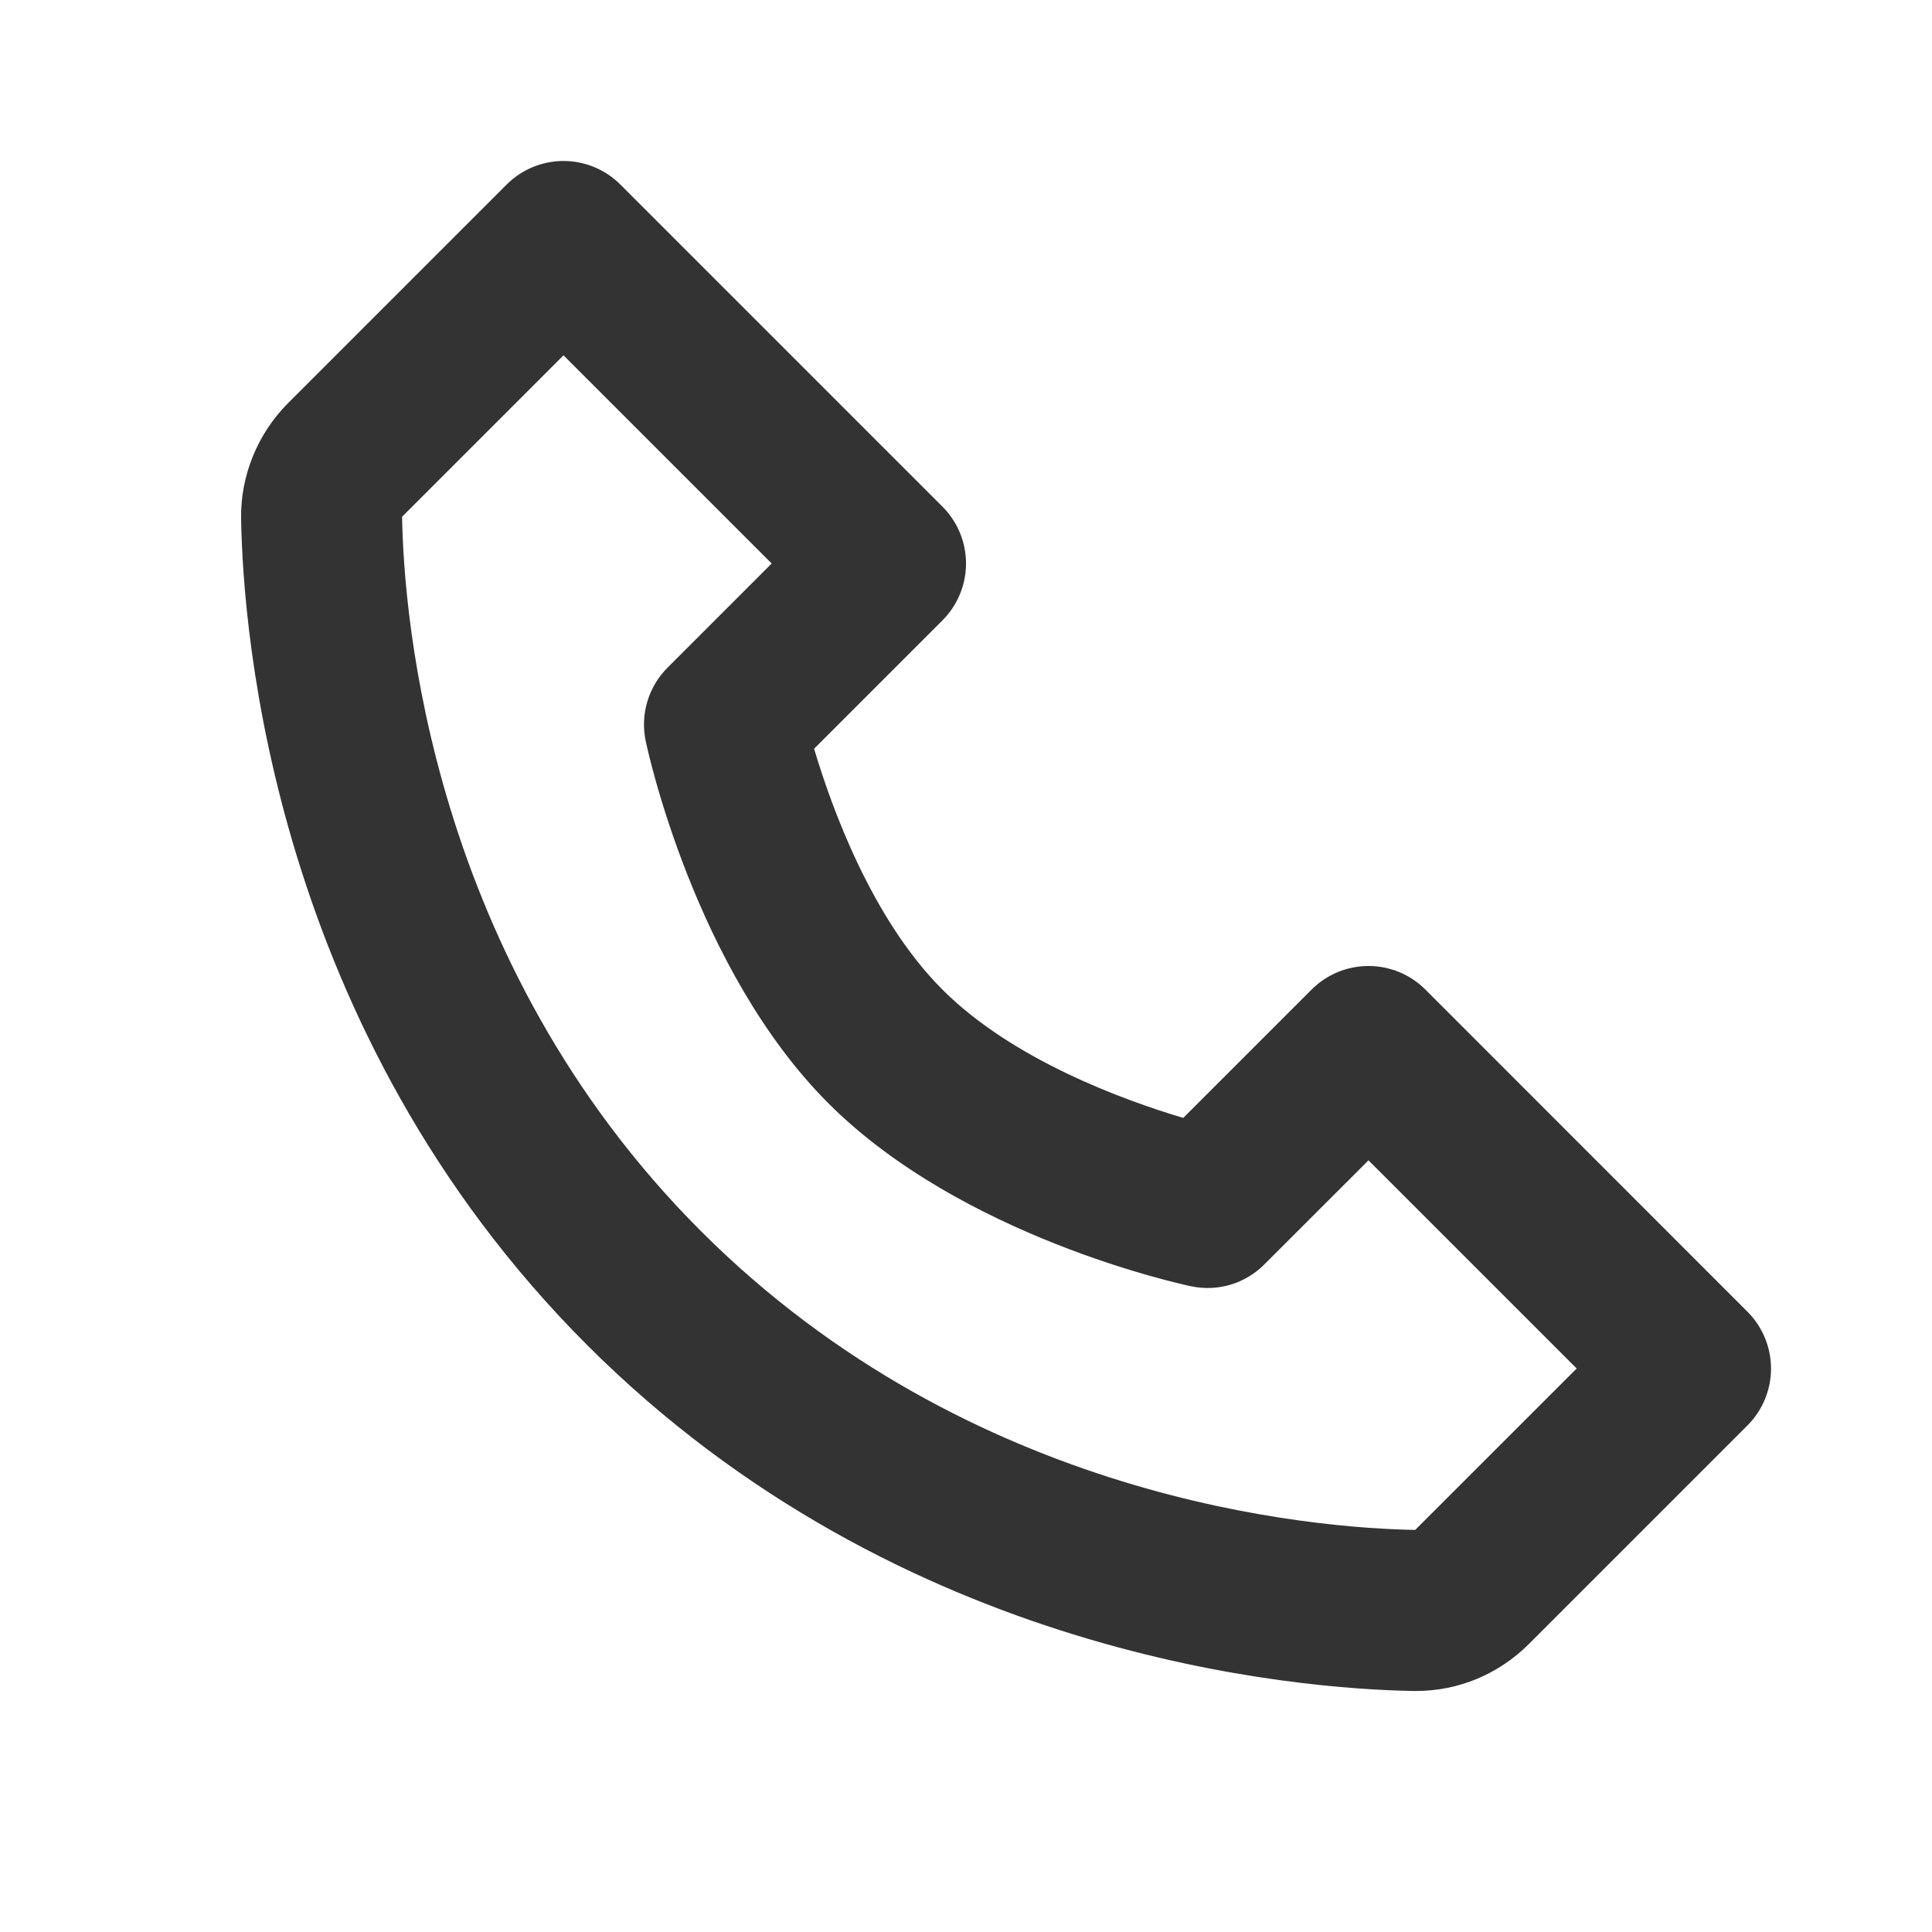
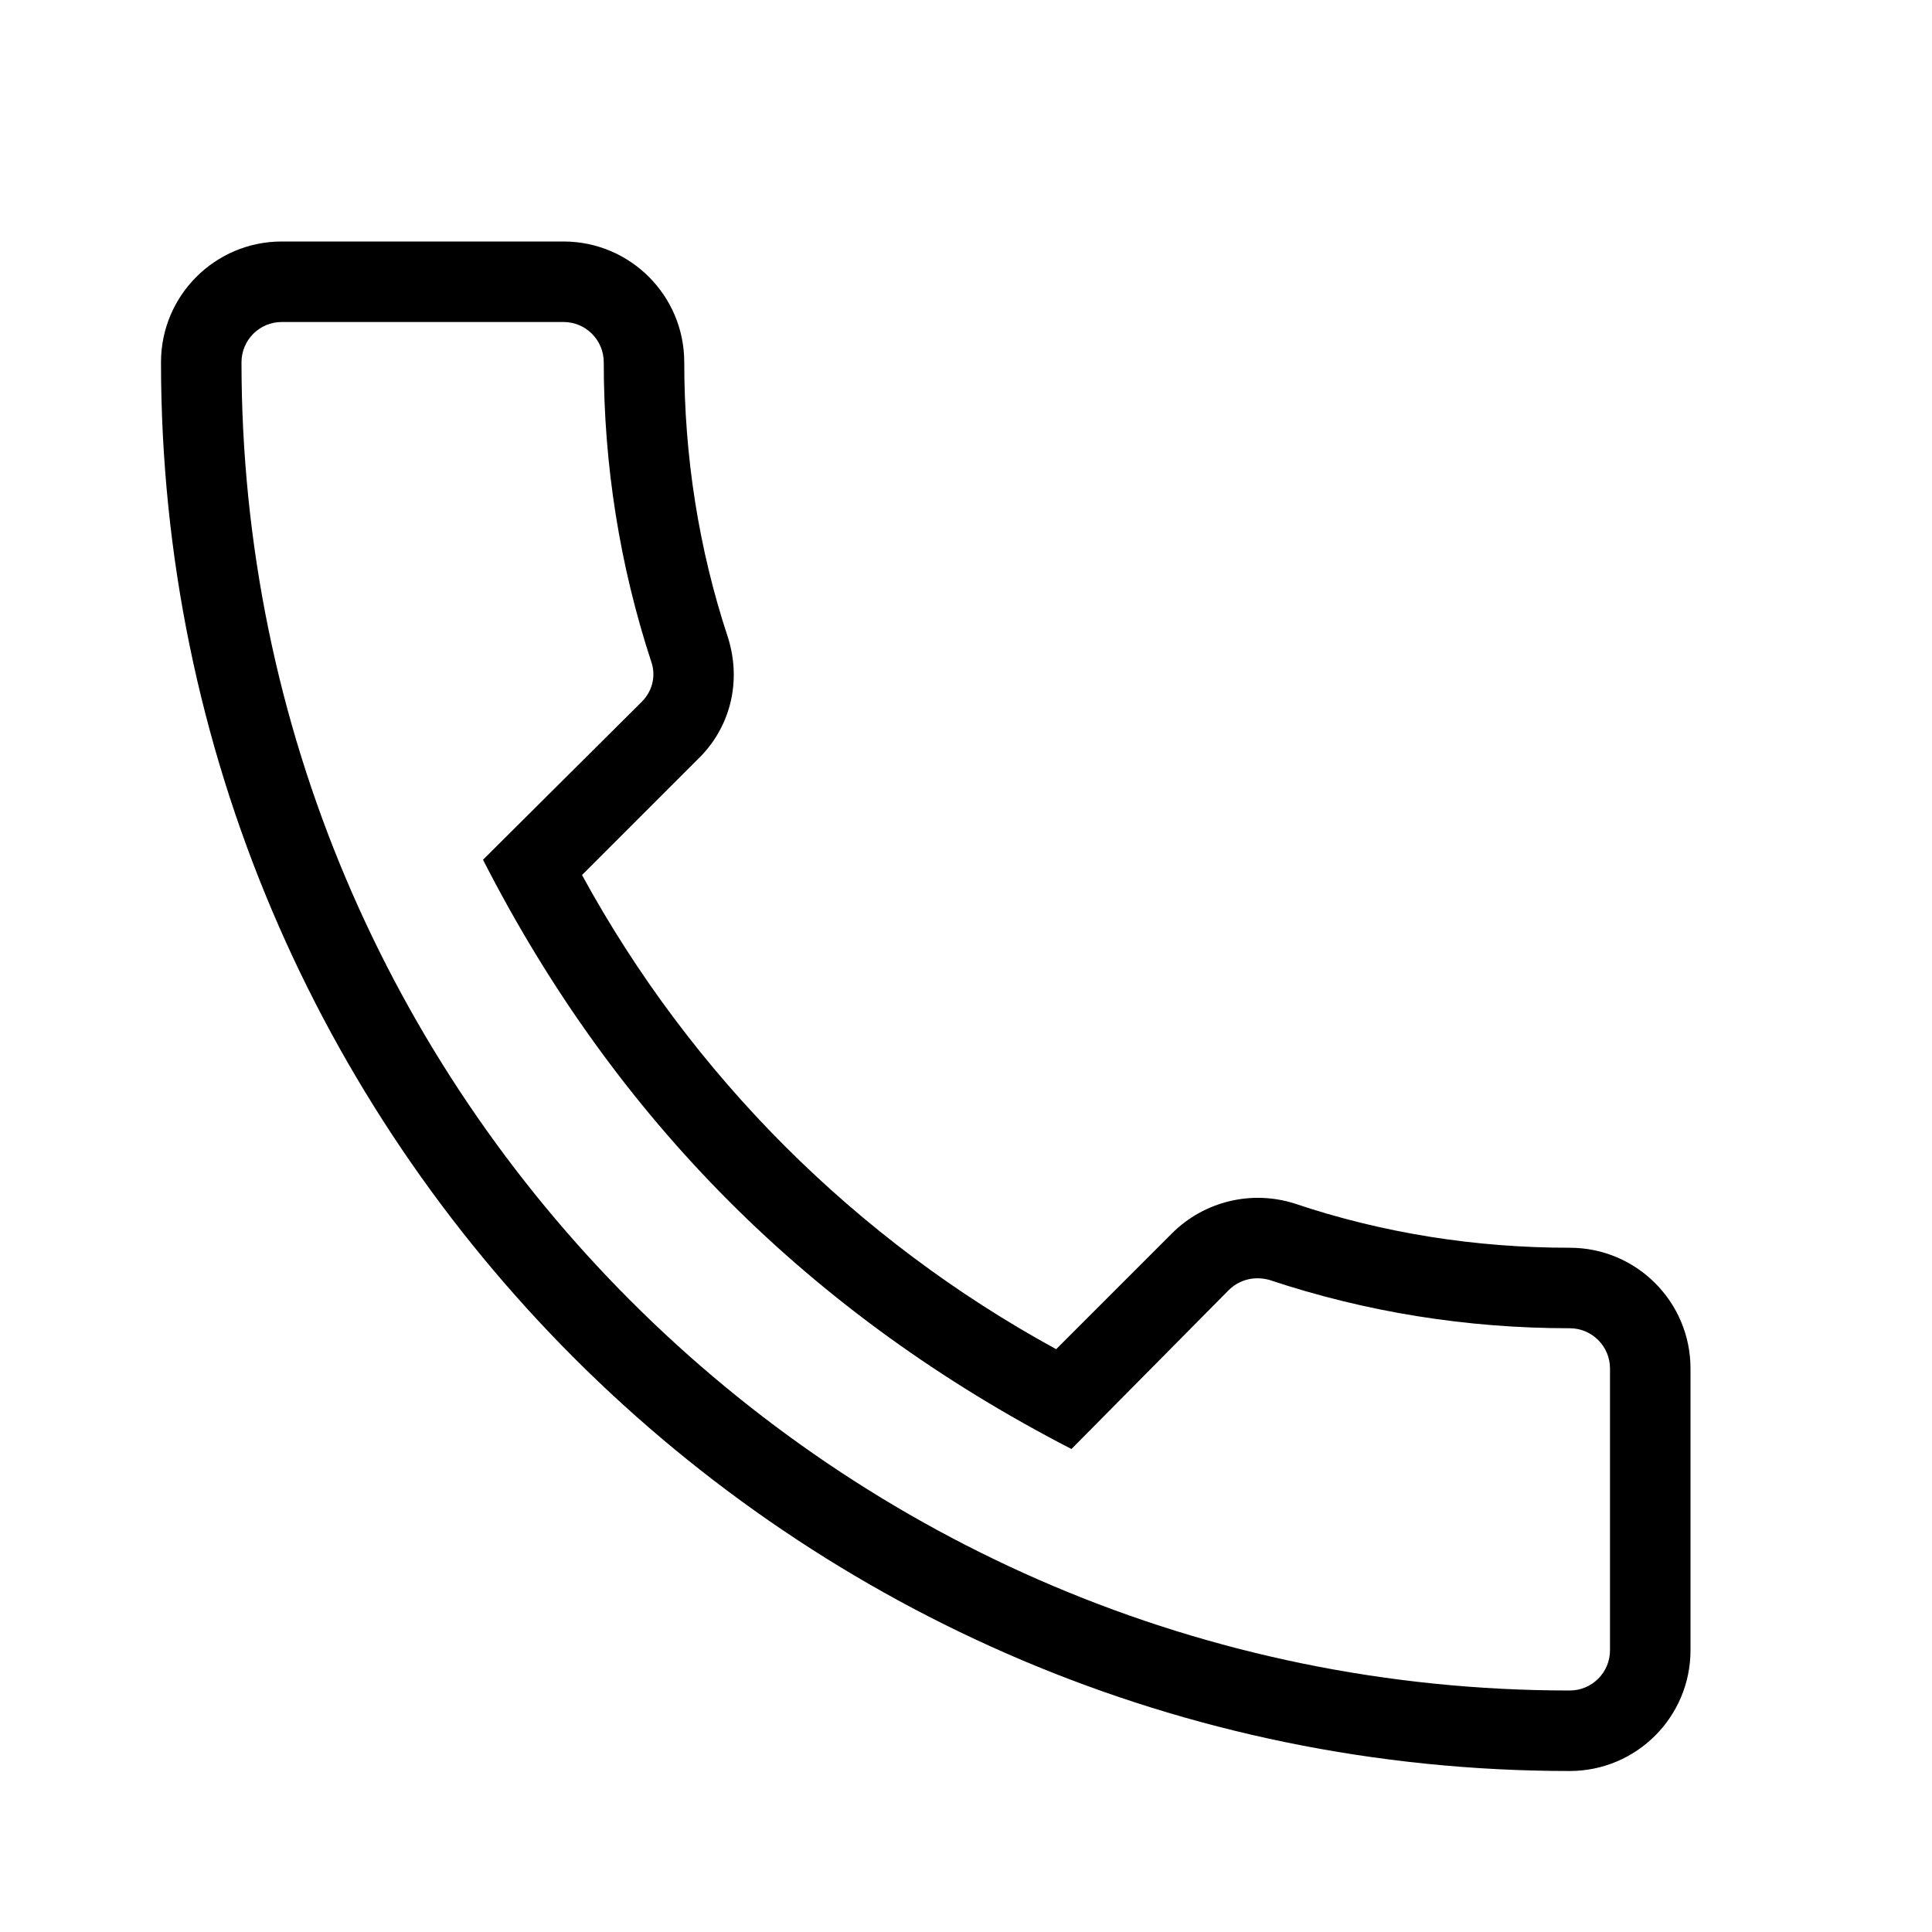
- <svg xmlns="http://www.w3.org/2000/svg" width="24" height="24" viewBox="0 0 24 24" style="fill: rgb(51, 51, 51);transform: ;msFilter:;">
-   <path d="M17.707 12.293a.999.999 0 0 0-1.414 0l-1.594 1.594c-.739-.22-2.118-.72-2.992-1.594s-1.374-2.253-1.594-2.992l1.594-1.594a.999.999 0 0 0 0-1.414l-4-4a.999.999 0 0 0-1.414 0L3.581 5.005c-.38.38-.594.902-.586 1.435.023 1.424.4 6.37 4.298 10.268s8.844 4.274 10.269 4.298h.028c.528 0 1.027-.208 1.405-.586l2.712-2.712a.999.999 0 0 0 0-1.414l-4-4.001zm-.127 6.712c-1.248-.021-5.518-.356-8.873-3.712-3.366-3.366-3.692-7.651-3.712-8.874L7 4.414 9.586 7 8.293 8.293a1 1 0 0 0-.272.912c.024.115.611 2.842 2.271 4.502s4.387 2.247 4.502 2.271a.991.991 0 0 0 .912-.271L17 14.414 19.586 17l-2.006 2.005z">
-   </path>
+ <svg xmlns="http://www.w3.org/2000/svg" width="1em" height="1em" viewBox="0 0 24 24">
+   <path fill="currentColor" d="M19.5 22a1.5 1.5 0 0 0 1.5-1.5V17a1.5 1.5 0 0 0-1.5-1.5c-1.17 0-2.32-.18-3.42-.55a1.51 1.51 0 0 0-1.52.37l-1.44 1.44a14.772 14.772 0 0 1-5.89-5.89l1.43-1.43c.41-.39.56-.97.38-1.53c-.36-1.09-.54-2.24-.54-3.41A1.5 1.5 0 0 0 7 3H3.5A1.5 1.5 0 0 0 2 4.5C2 14.15 9.85 22 19.5 22M3.5 4H7a.5.5 0 0 1 .5.5c0 1.28.2 2.53.59 3.72c.05.14.04.34-.12.5L6 10.68c1.65 3.23 4.07 5.65 7.31 7.32l1.95-1.97c.14-.14.33-.18.51-.13c1.2.4 2.45.6 3.73.6a.5.5 0 0 1 .5.5v3.5a.5.5 0 0 1-.5.5C10.4 21 3 13.6 3 4.5a.5.5 0 0 1 .5-.5" />
</svg>
